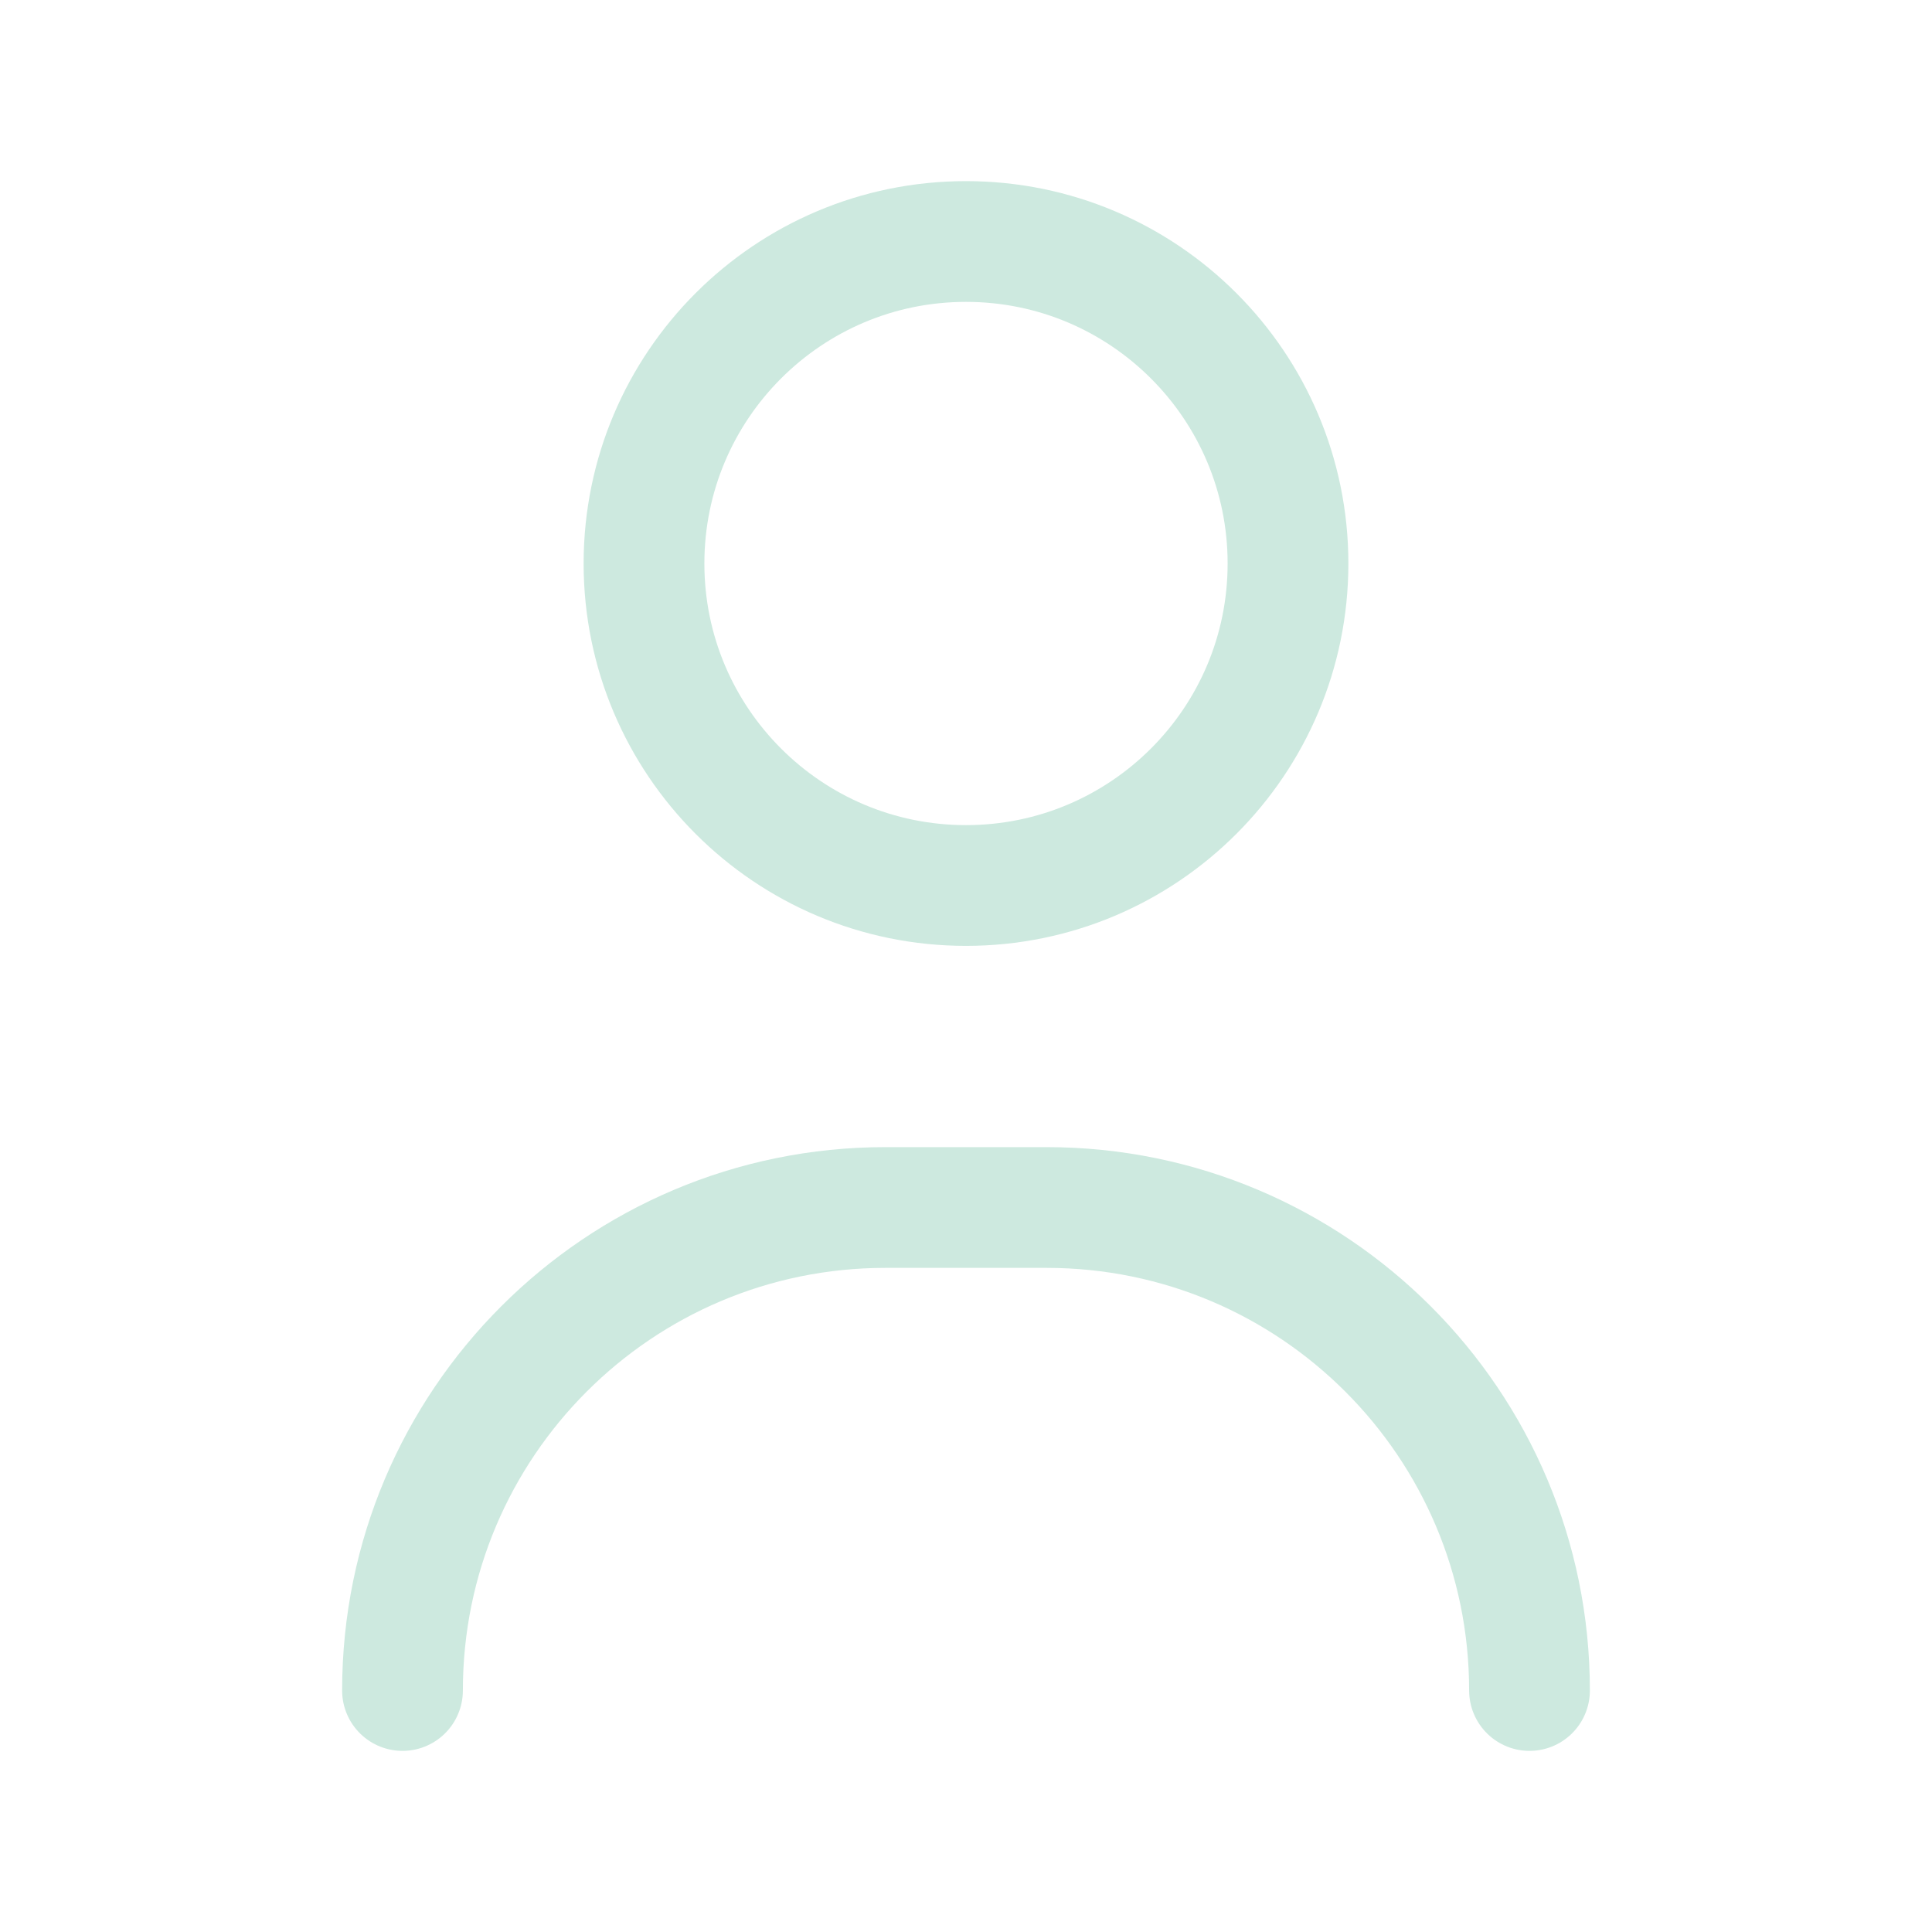
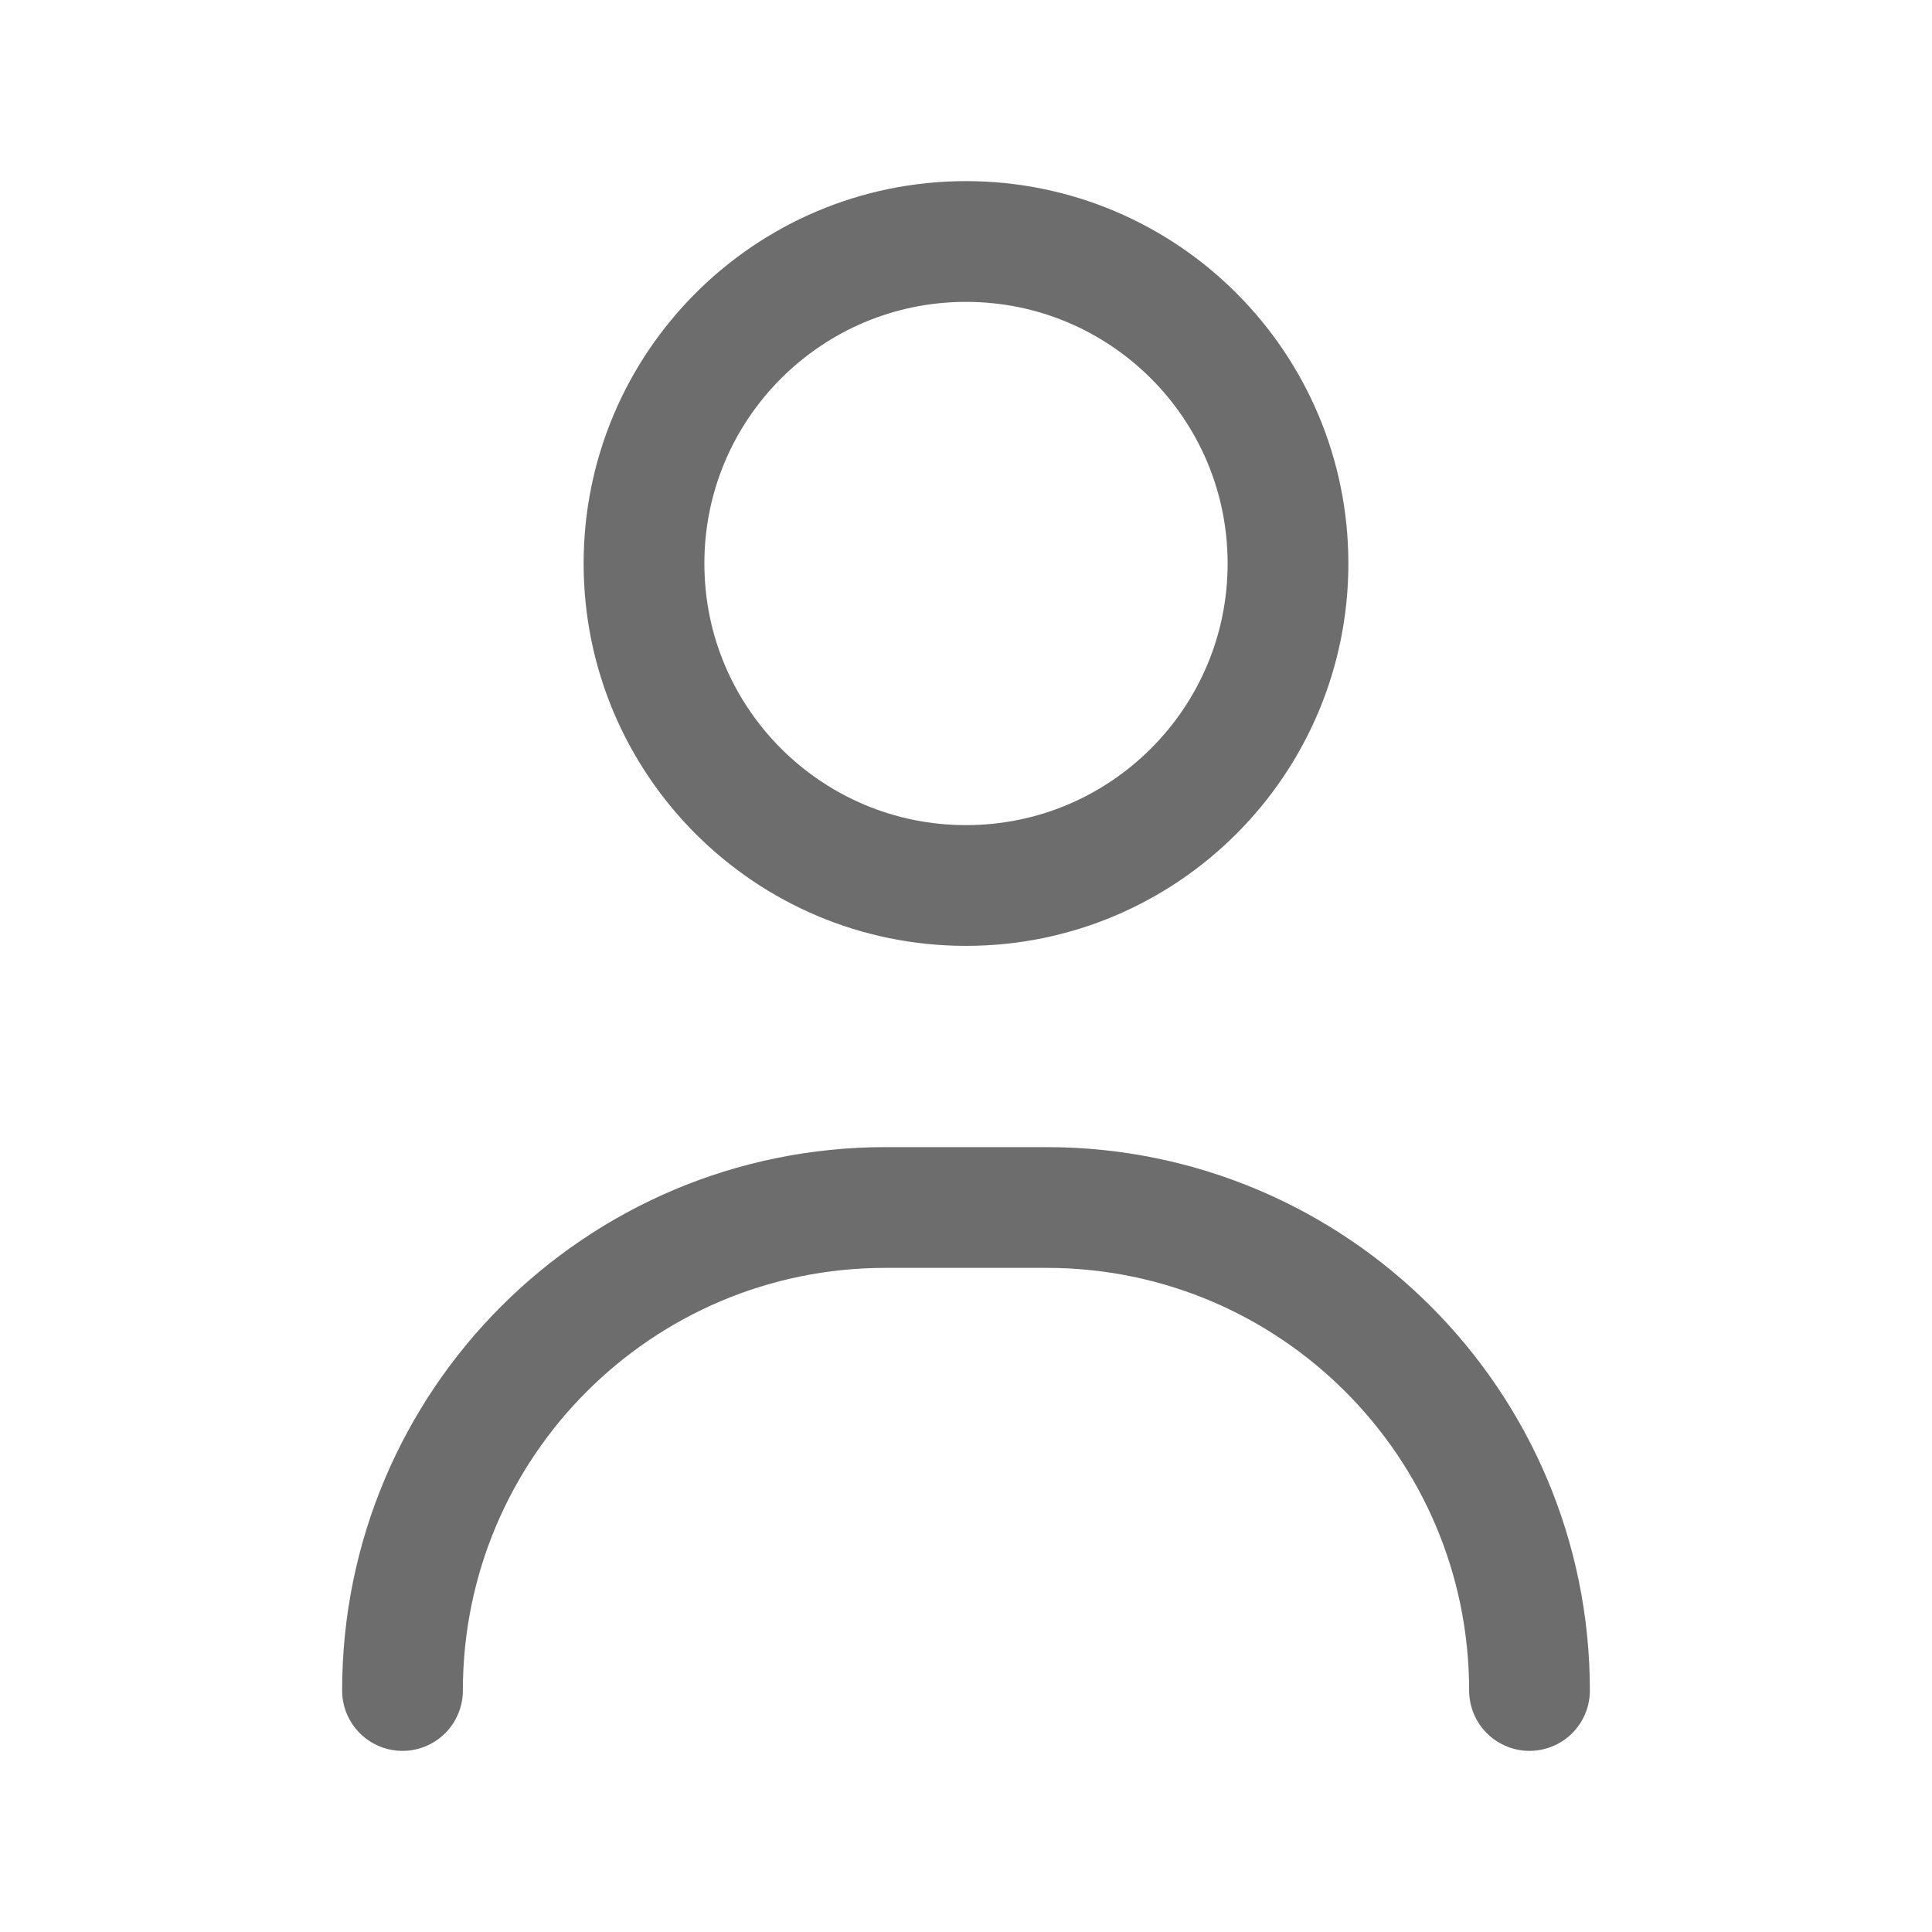
<svg xmlns="http://www.w3.org/2000/svg" width="24" height="24" viewBox="0 0 24 24" fill="none">
-   <path d="M19 21C19 17.686 16.314 15 13 15H11C7.686 15 5 17.686 5 21M16 7C16 9.209 14.209 11 12 11C9.791 11 8 9.209 8 7C8 4.791 9.791 3 12 3C14.209 3 16 4.791 16 7Z" stroke="#CDE9DF" stroke-width="1.5" stroke-linecap="round" stroke-linejoin="round" />
+   <path d="M19 21C19 17.686 16.314 15 13 15H11C7.686 15 5 17.686 5 21M16 7C16 9.209 14.209 11 12 11C9.791 11 8 9.209 8 7C8 4.791 9.791 3 12 3C14.209 3 16 4.791 16 7Z" stroke="#6d6d6d" stroke-width="1.5" stroke-linecap="round" stroke-linejoin="round" />
</svg>
